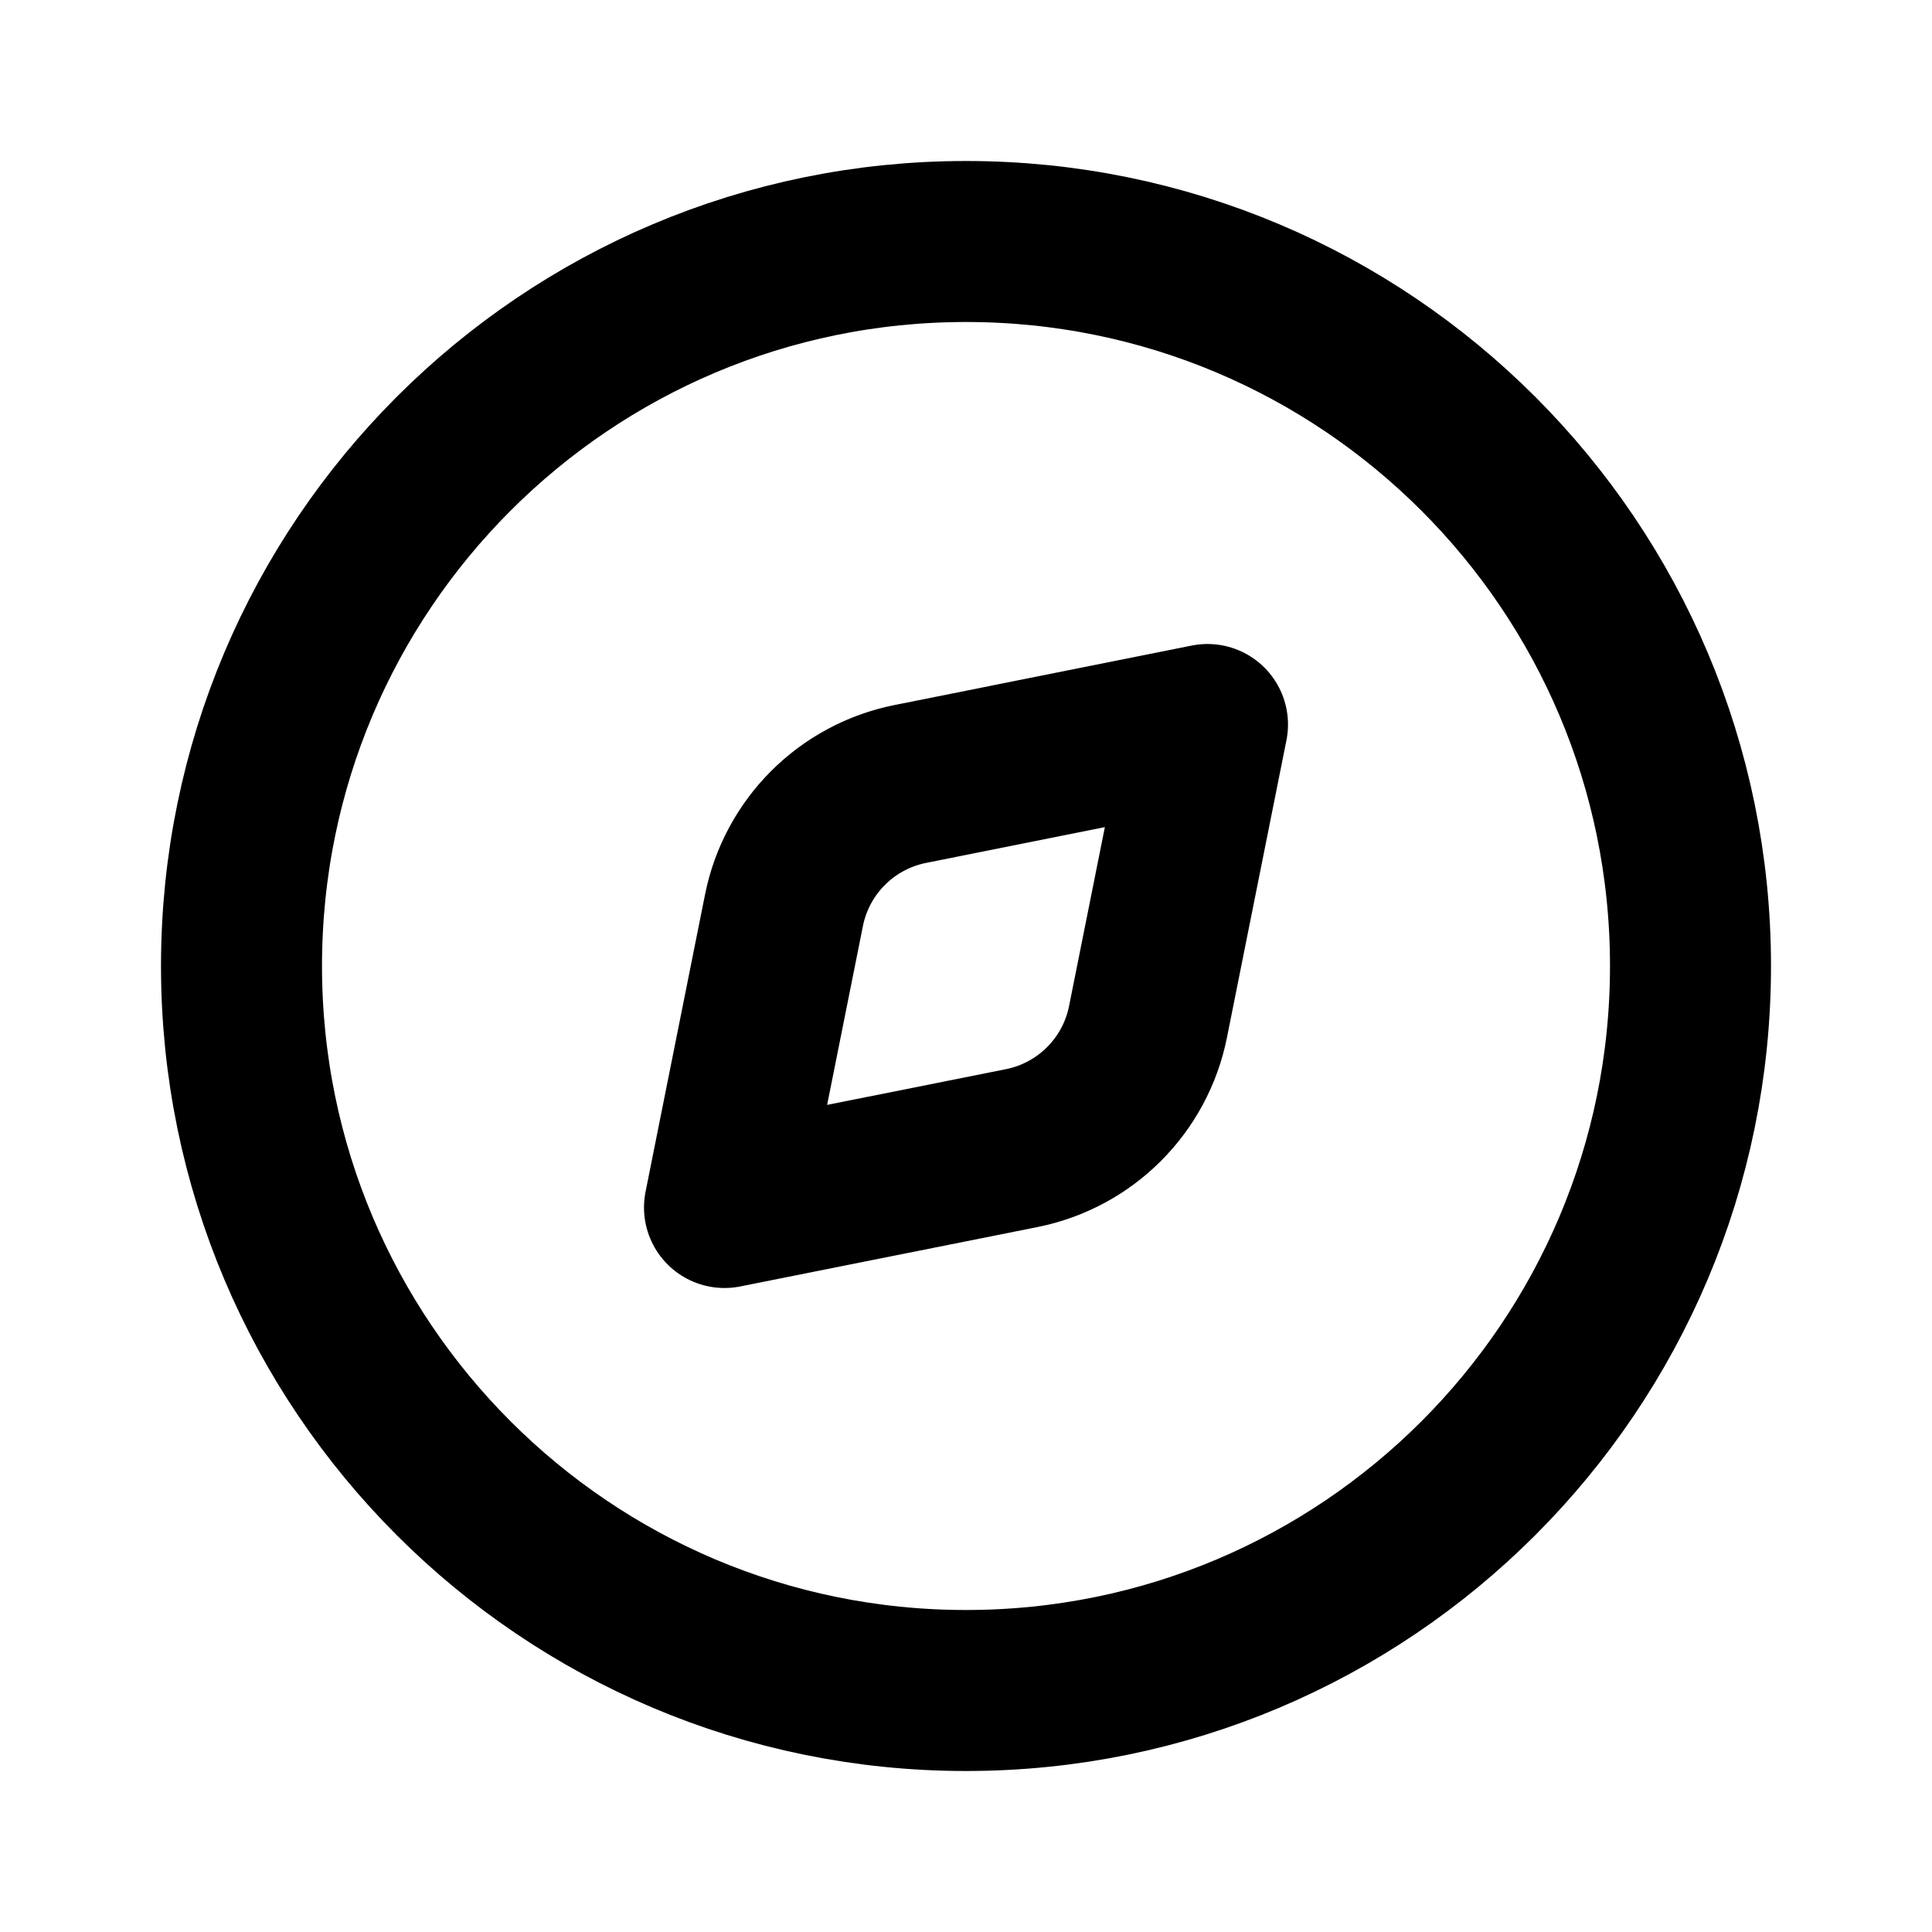
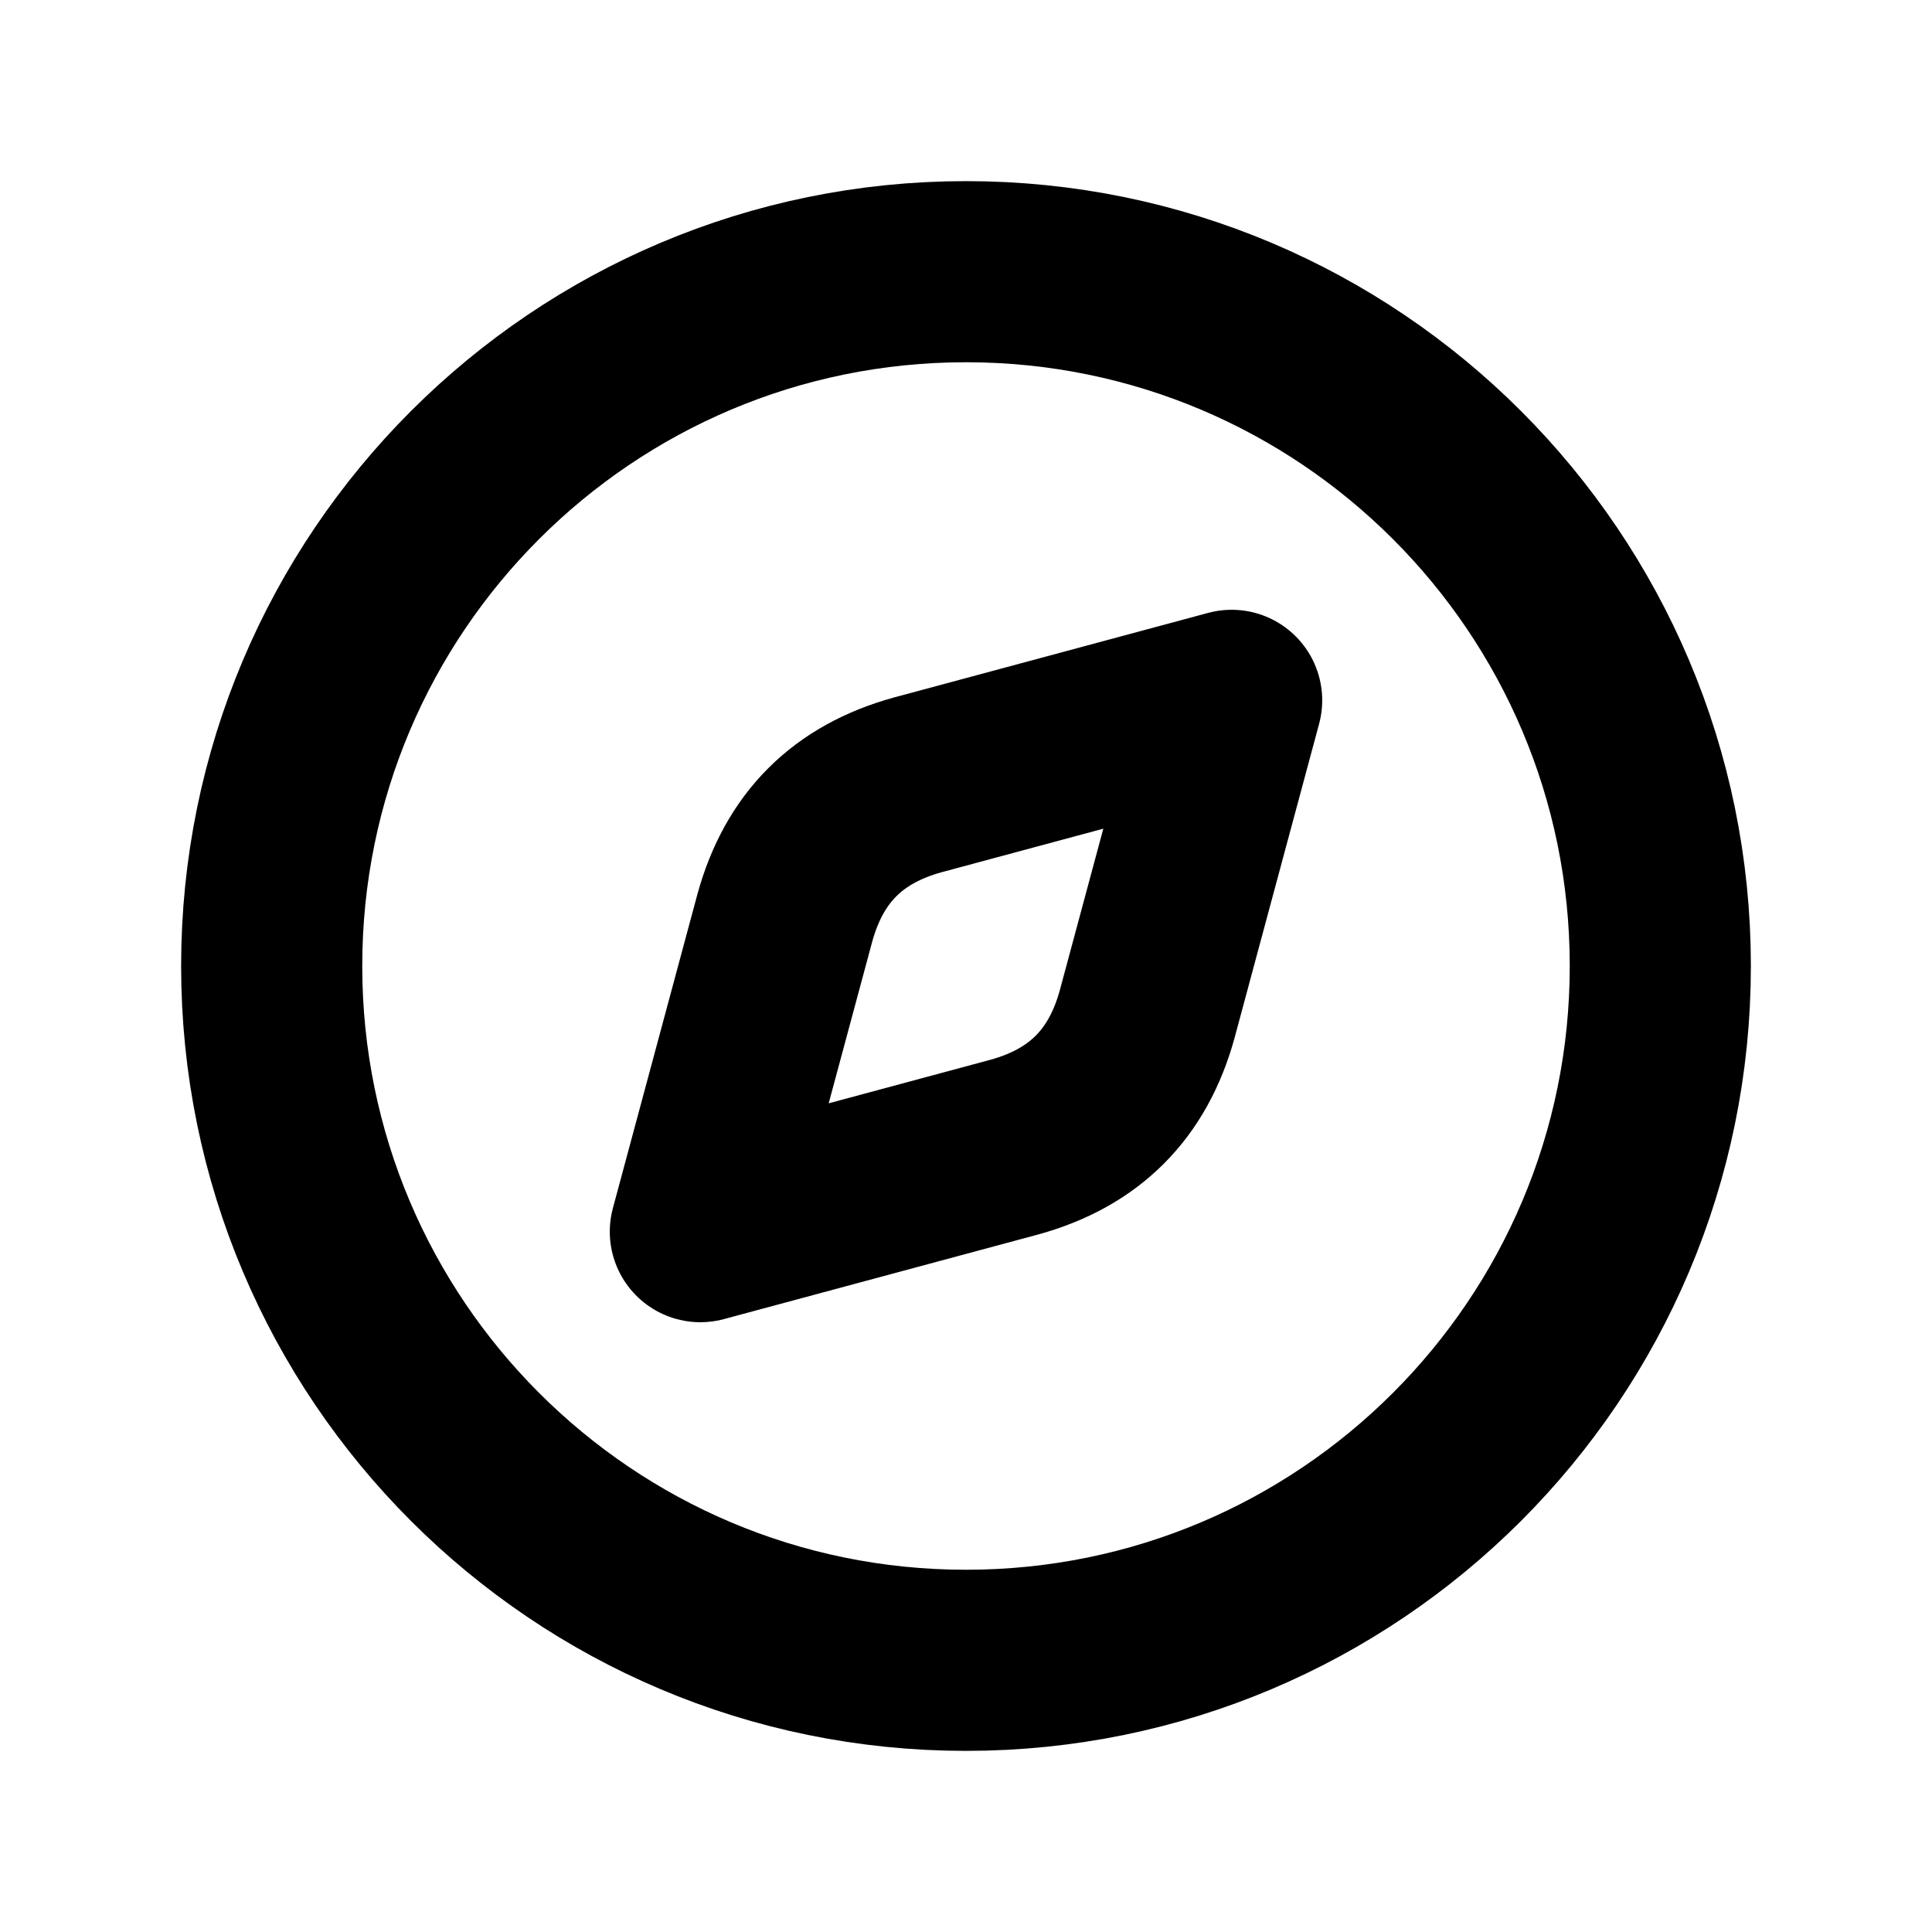
- <svg xmlns="http://www.w3.org/2000/svg" width="24" height="24" viewBox="0 0 24 24">
-   <g fill="none" stroke="black" stroke-linecap="round" stroke-linejoin="round" stroke-width="2">
-     <circle cx="12" cy="12" r="9" />
-     <path d="M11.307 9.739L15 9l-.739 3.693a2 2 0 0 1-1.568 1.569L9 15l.739-3.693a2 2 0 0 1 1.568-1.568" />
-   </g>
+ <svg xmlns="http://www.w3.org/2000/svg" width="16" height="16" viewBox="0 0 16 16" fill="none">
+   <circle cx="8" cy="8" r="5.75" stroke="currentColor" stroke-width="1.5" />
+   <path d="M7.6 6.5L10.2 5.8L9.5 8.4C9.34 8.98 8.98 9.34 8.4 9.5L5.8 10.2L6.5 7.6C6.66 7.02 7.02 6.66 7.6 6.5Z" stroke="currentColor" stroke-width="1.5" stroke-linecap="round" stroke-linejoin="round" />
</svg>
